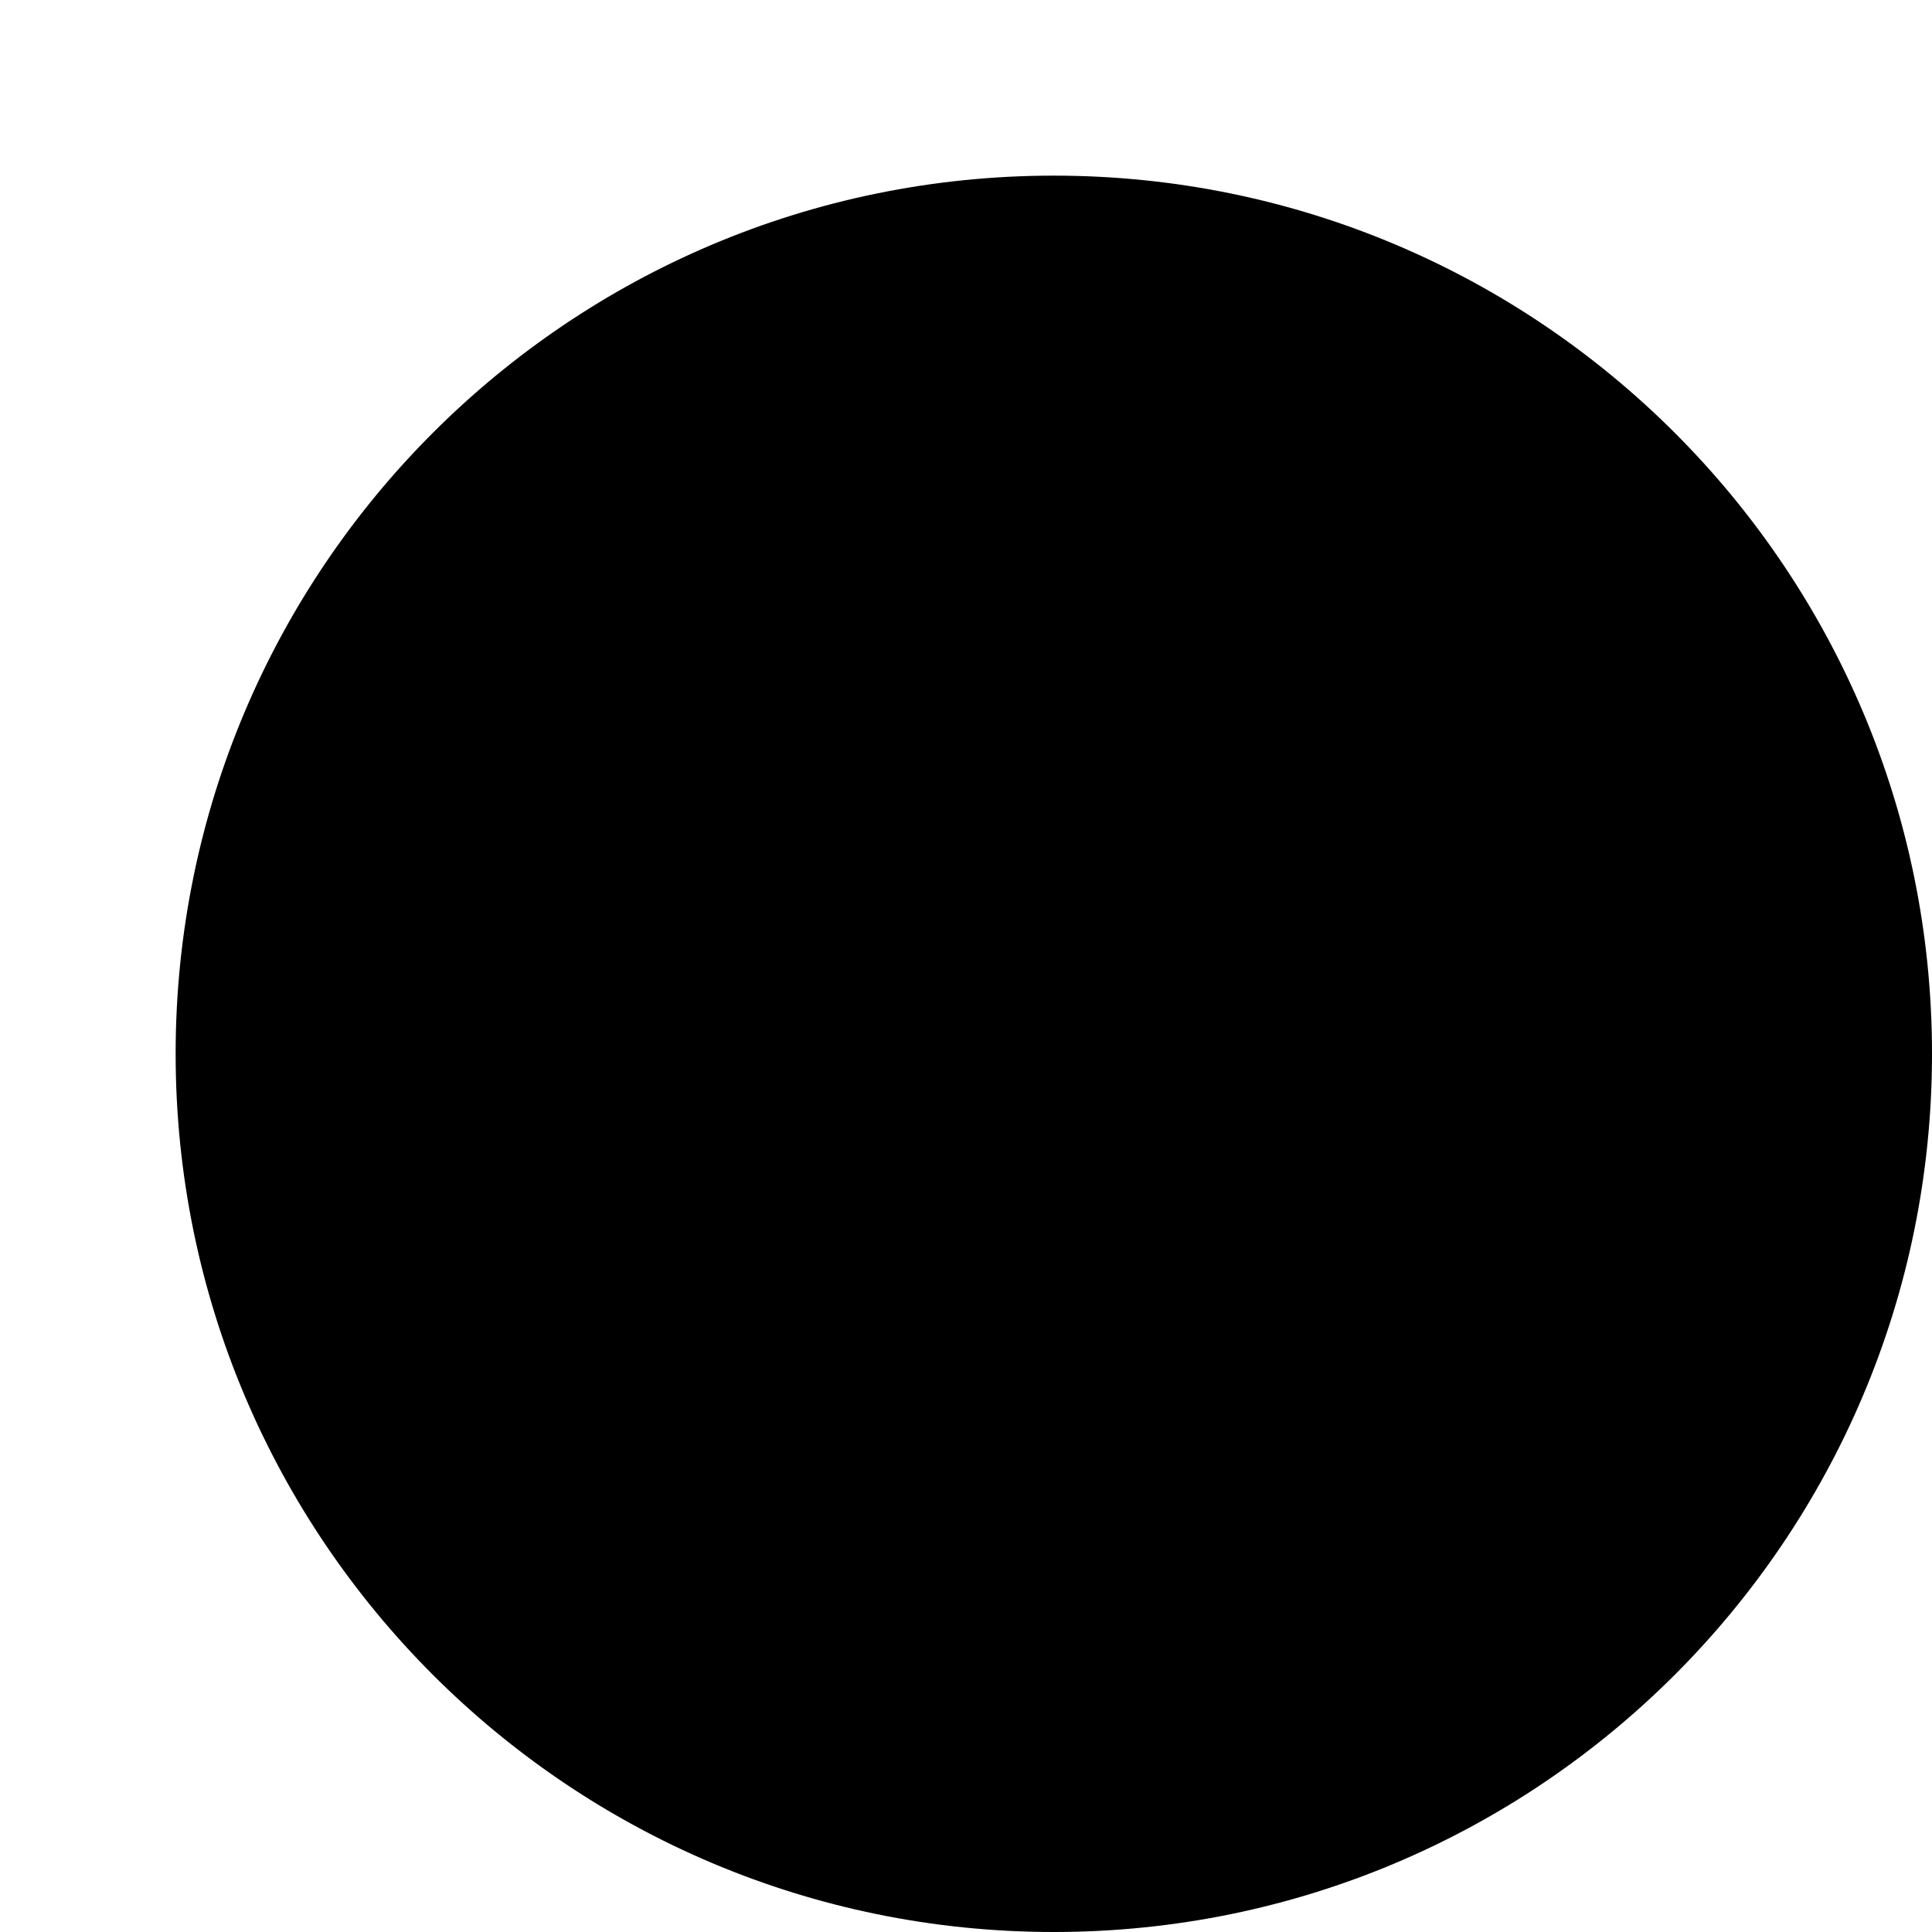
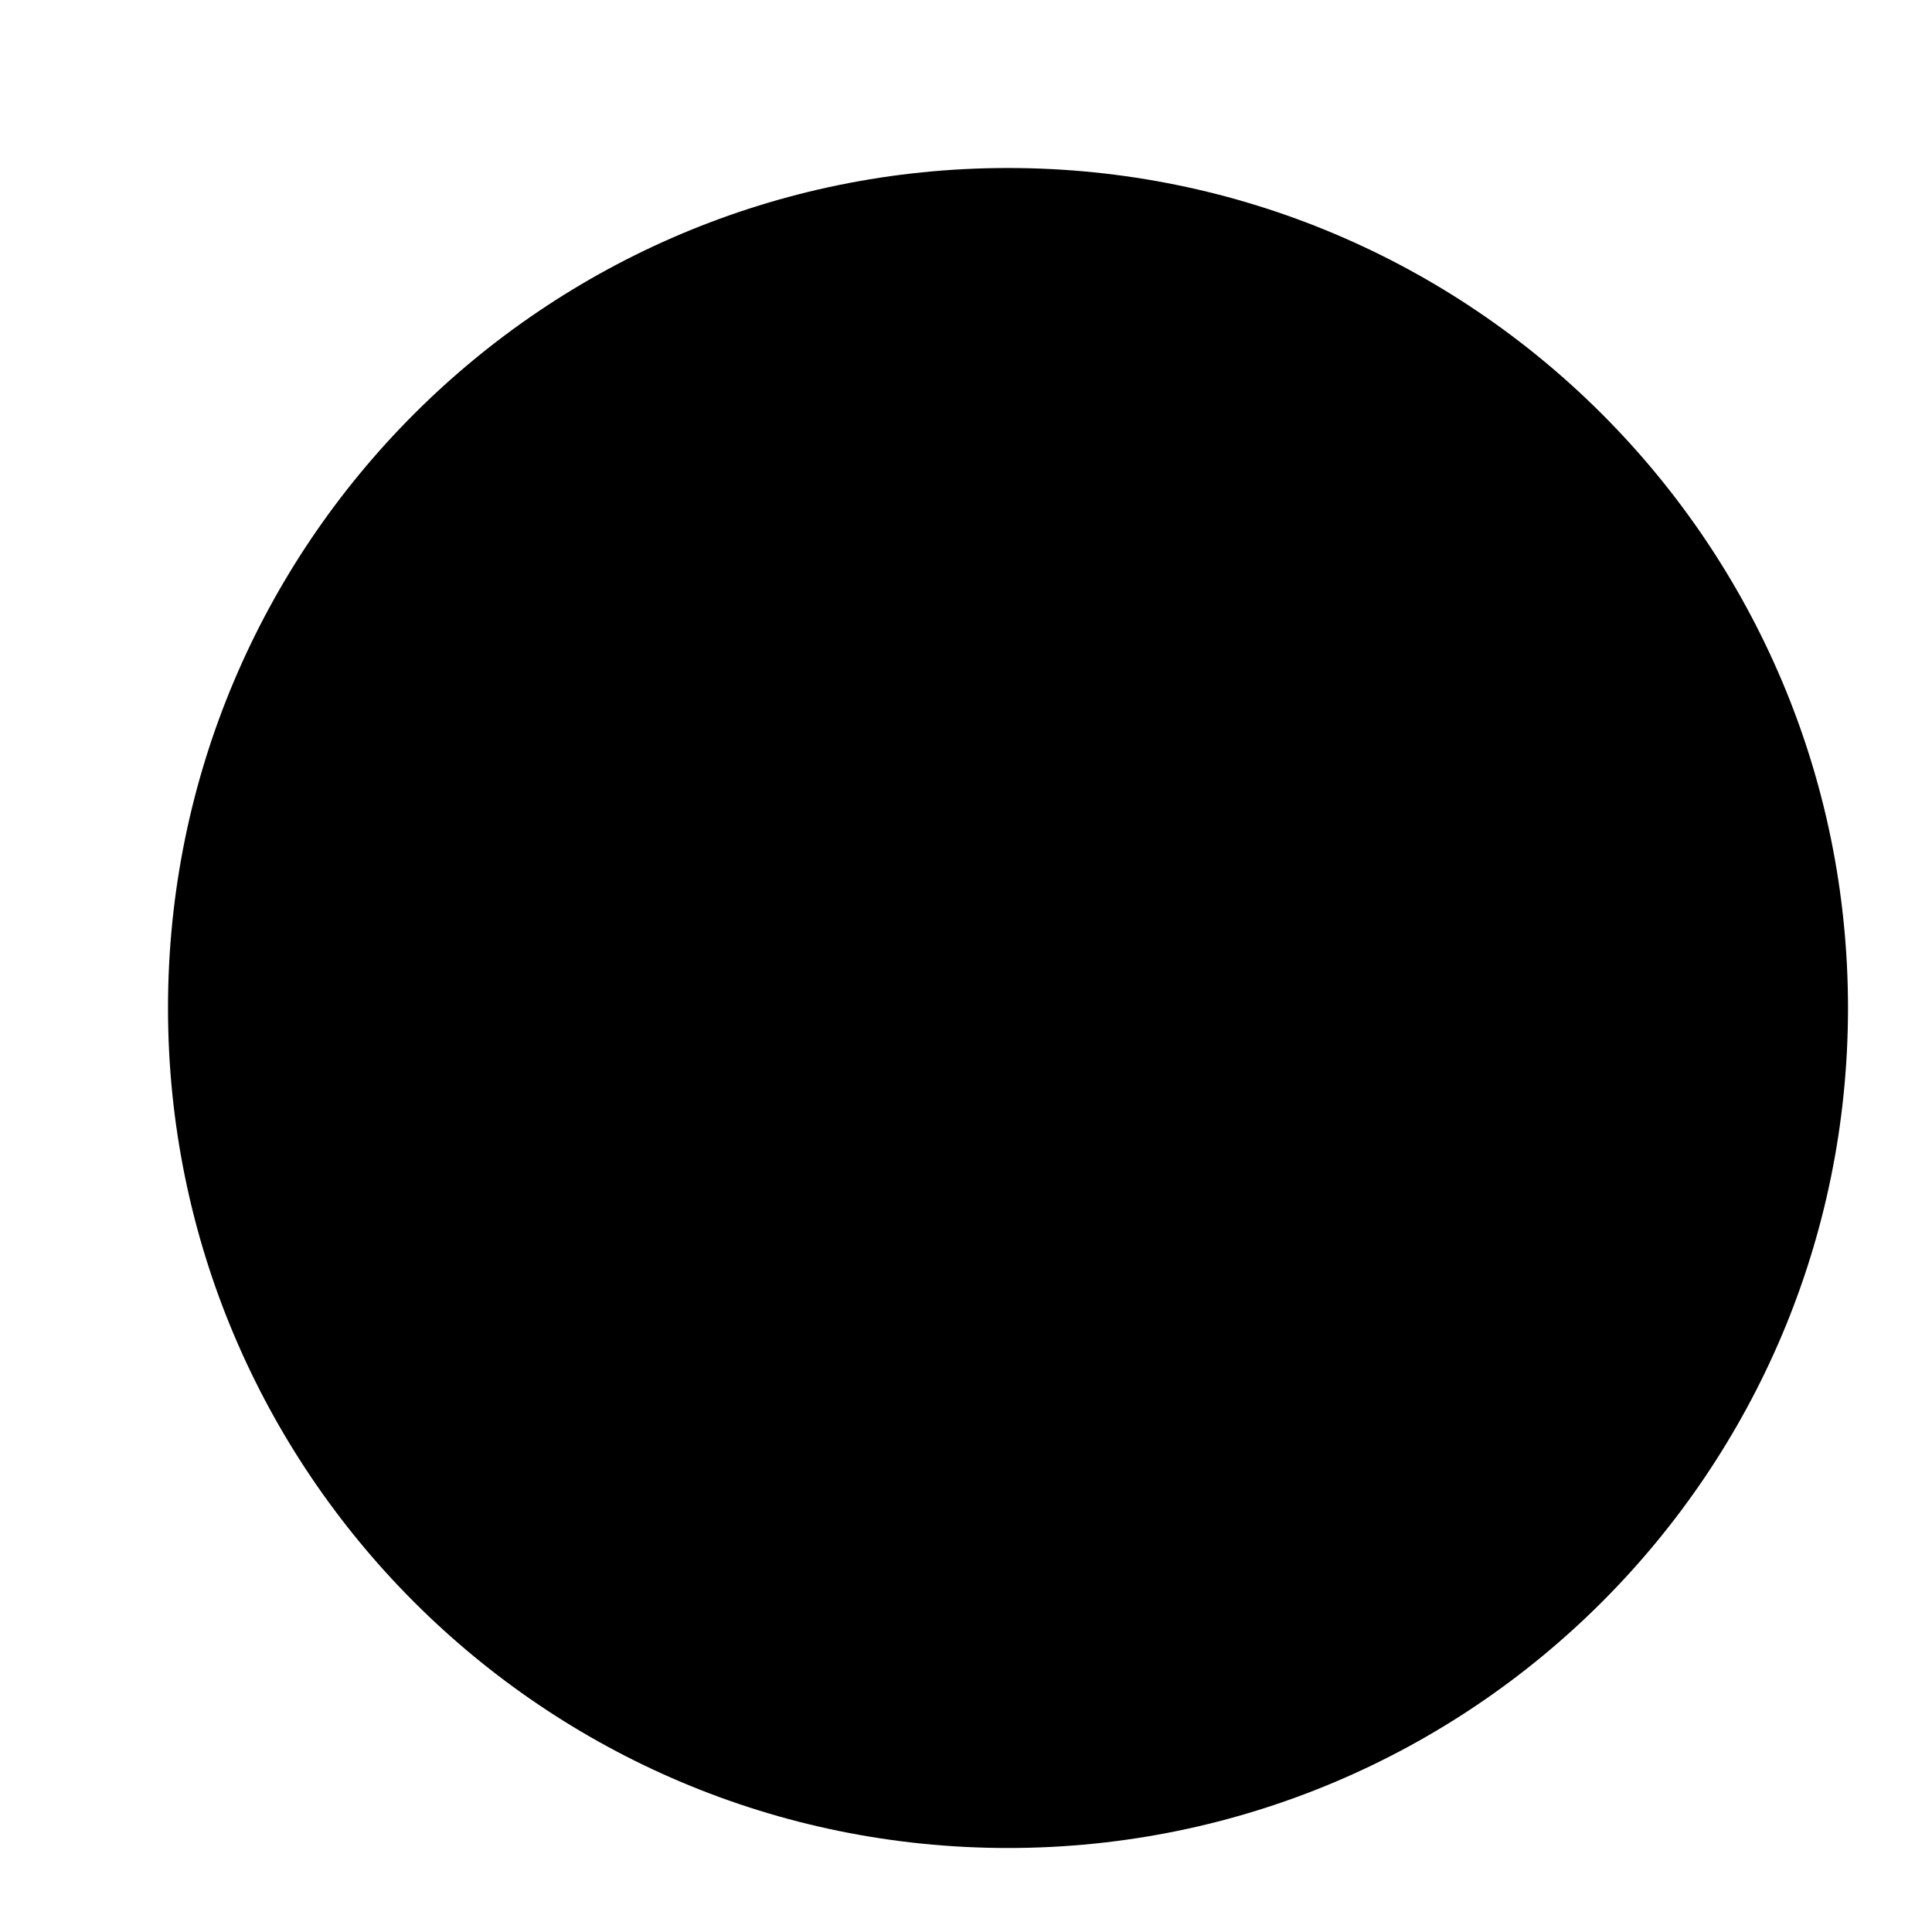
- <svg xmlns="http://www.w3.org/2000/svg" width="32px" height="32px" viewBox="0 0 22 22">
+ <svg xmlns="http://www.w3.org/2000/svg" width="28px" height="28px" viewBox="0 0 23 23">
  <path fillRule="evenodd" clipRule="evenodd" d="M12 22C17.523 22 22 17.523 22 12C22 6.477 17.523 2 12 2C6.477 2 2 6.477 2 12C2 17.523 6.477 22 12 22ZM10.694 15.846L15.414 13.059C16.195 12.597 16.195 11.403 15.414 10.941L10.694 8.154C9.934 7.706 9 8.289 9 9.213V14.787C9 15.71 9.934 16.294 10.694 15.846Z" fill="#000000" />
</svg>
